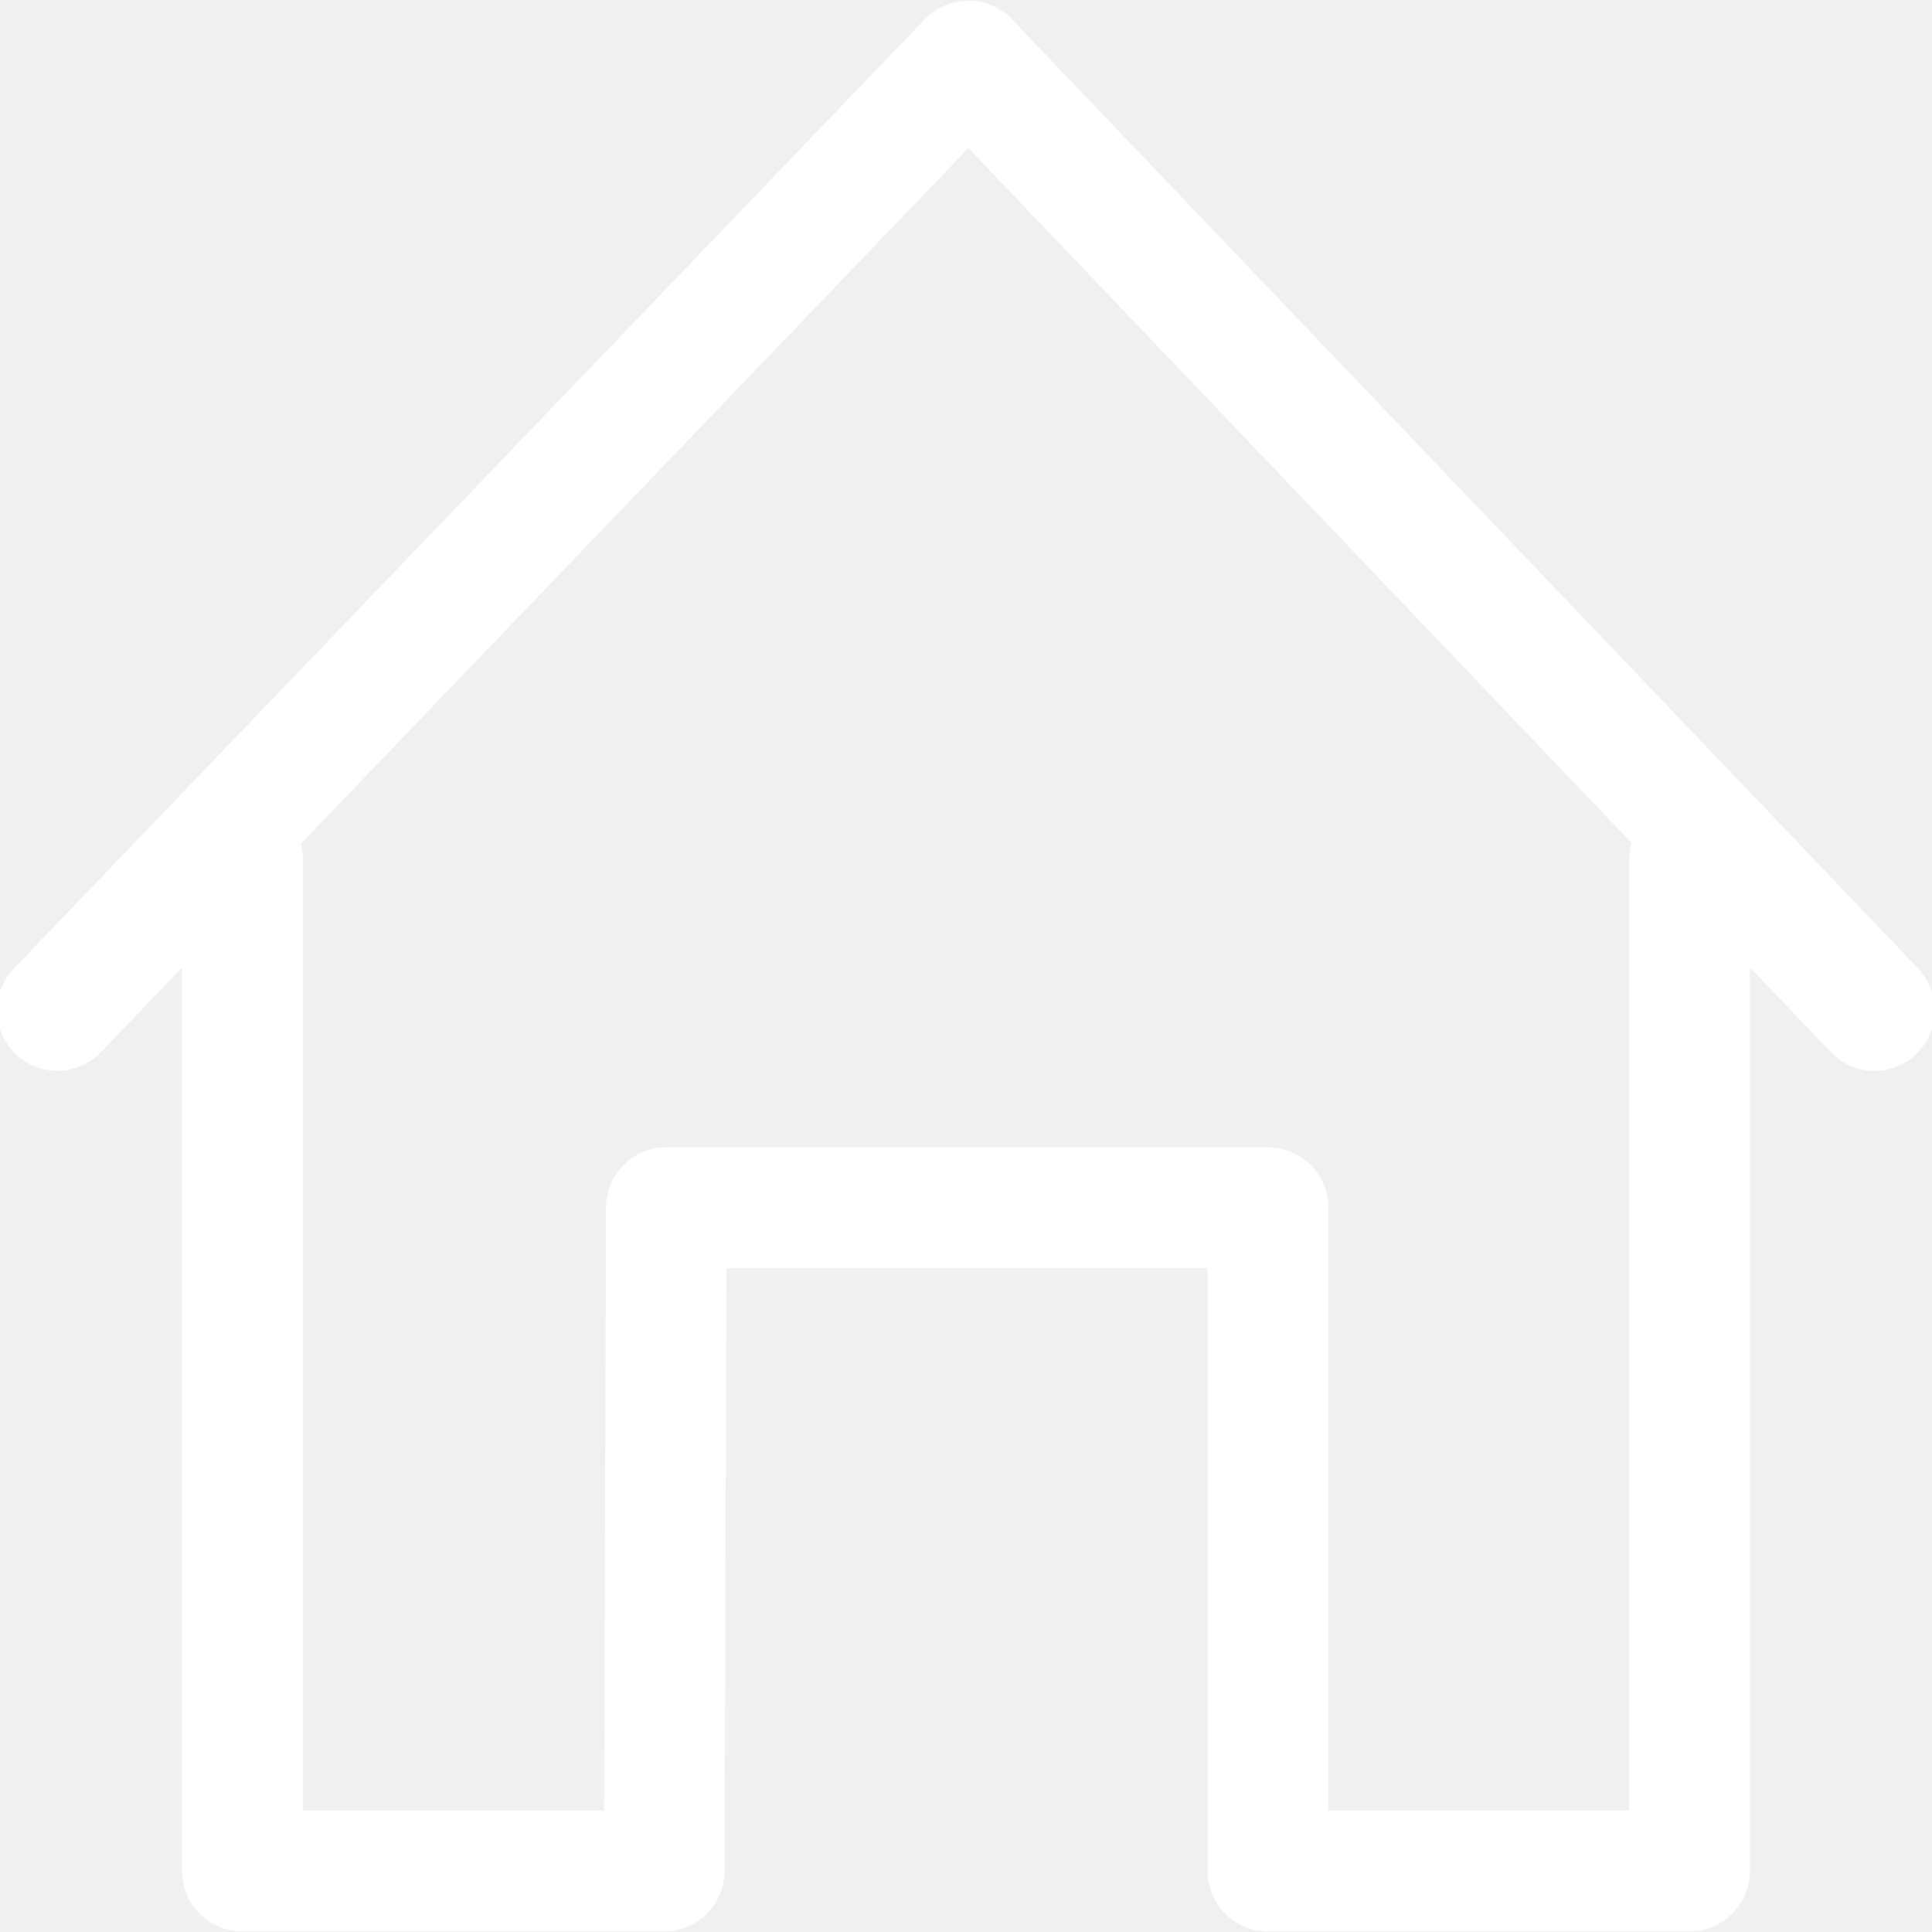
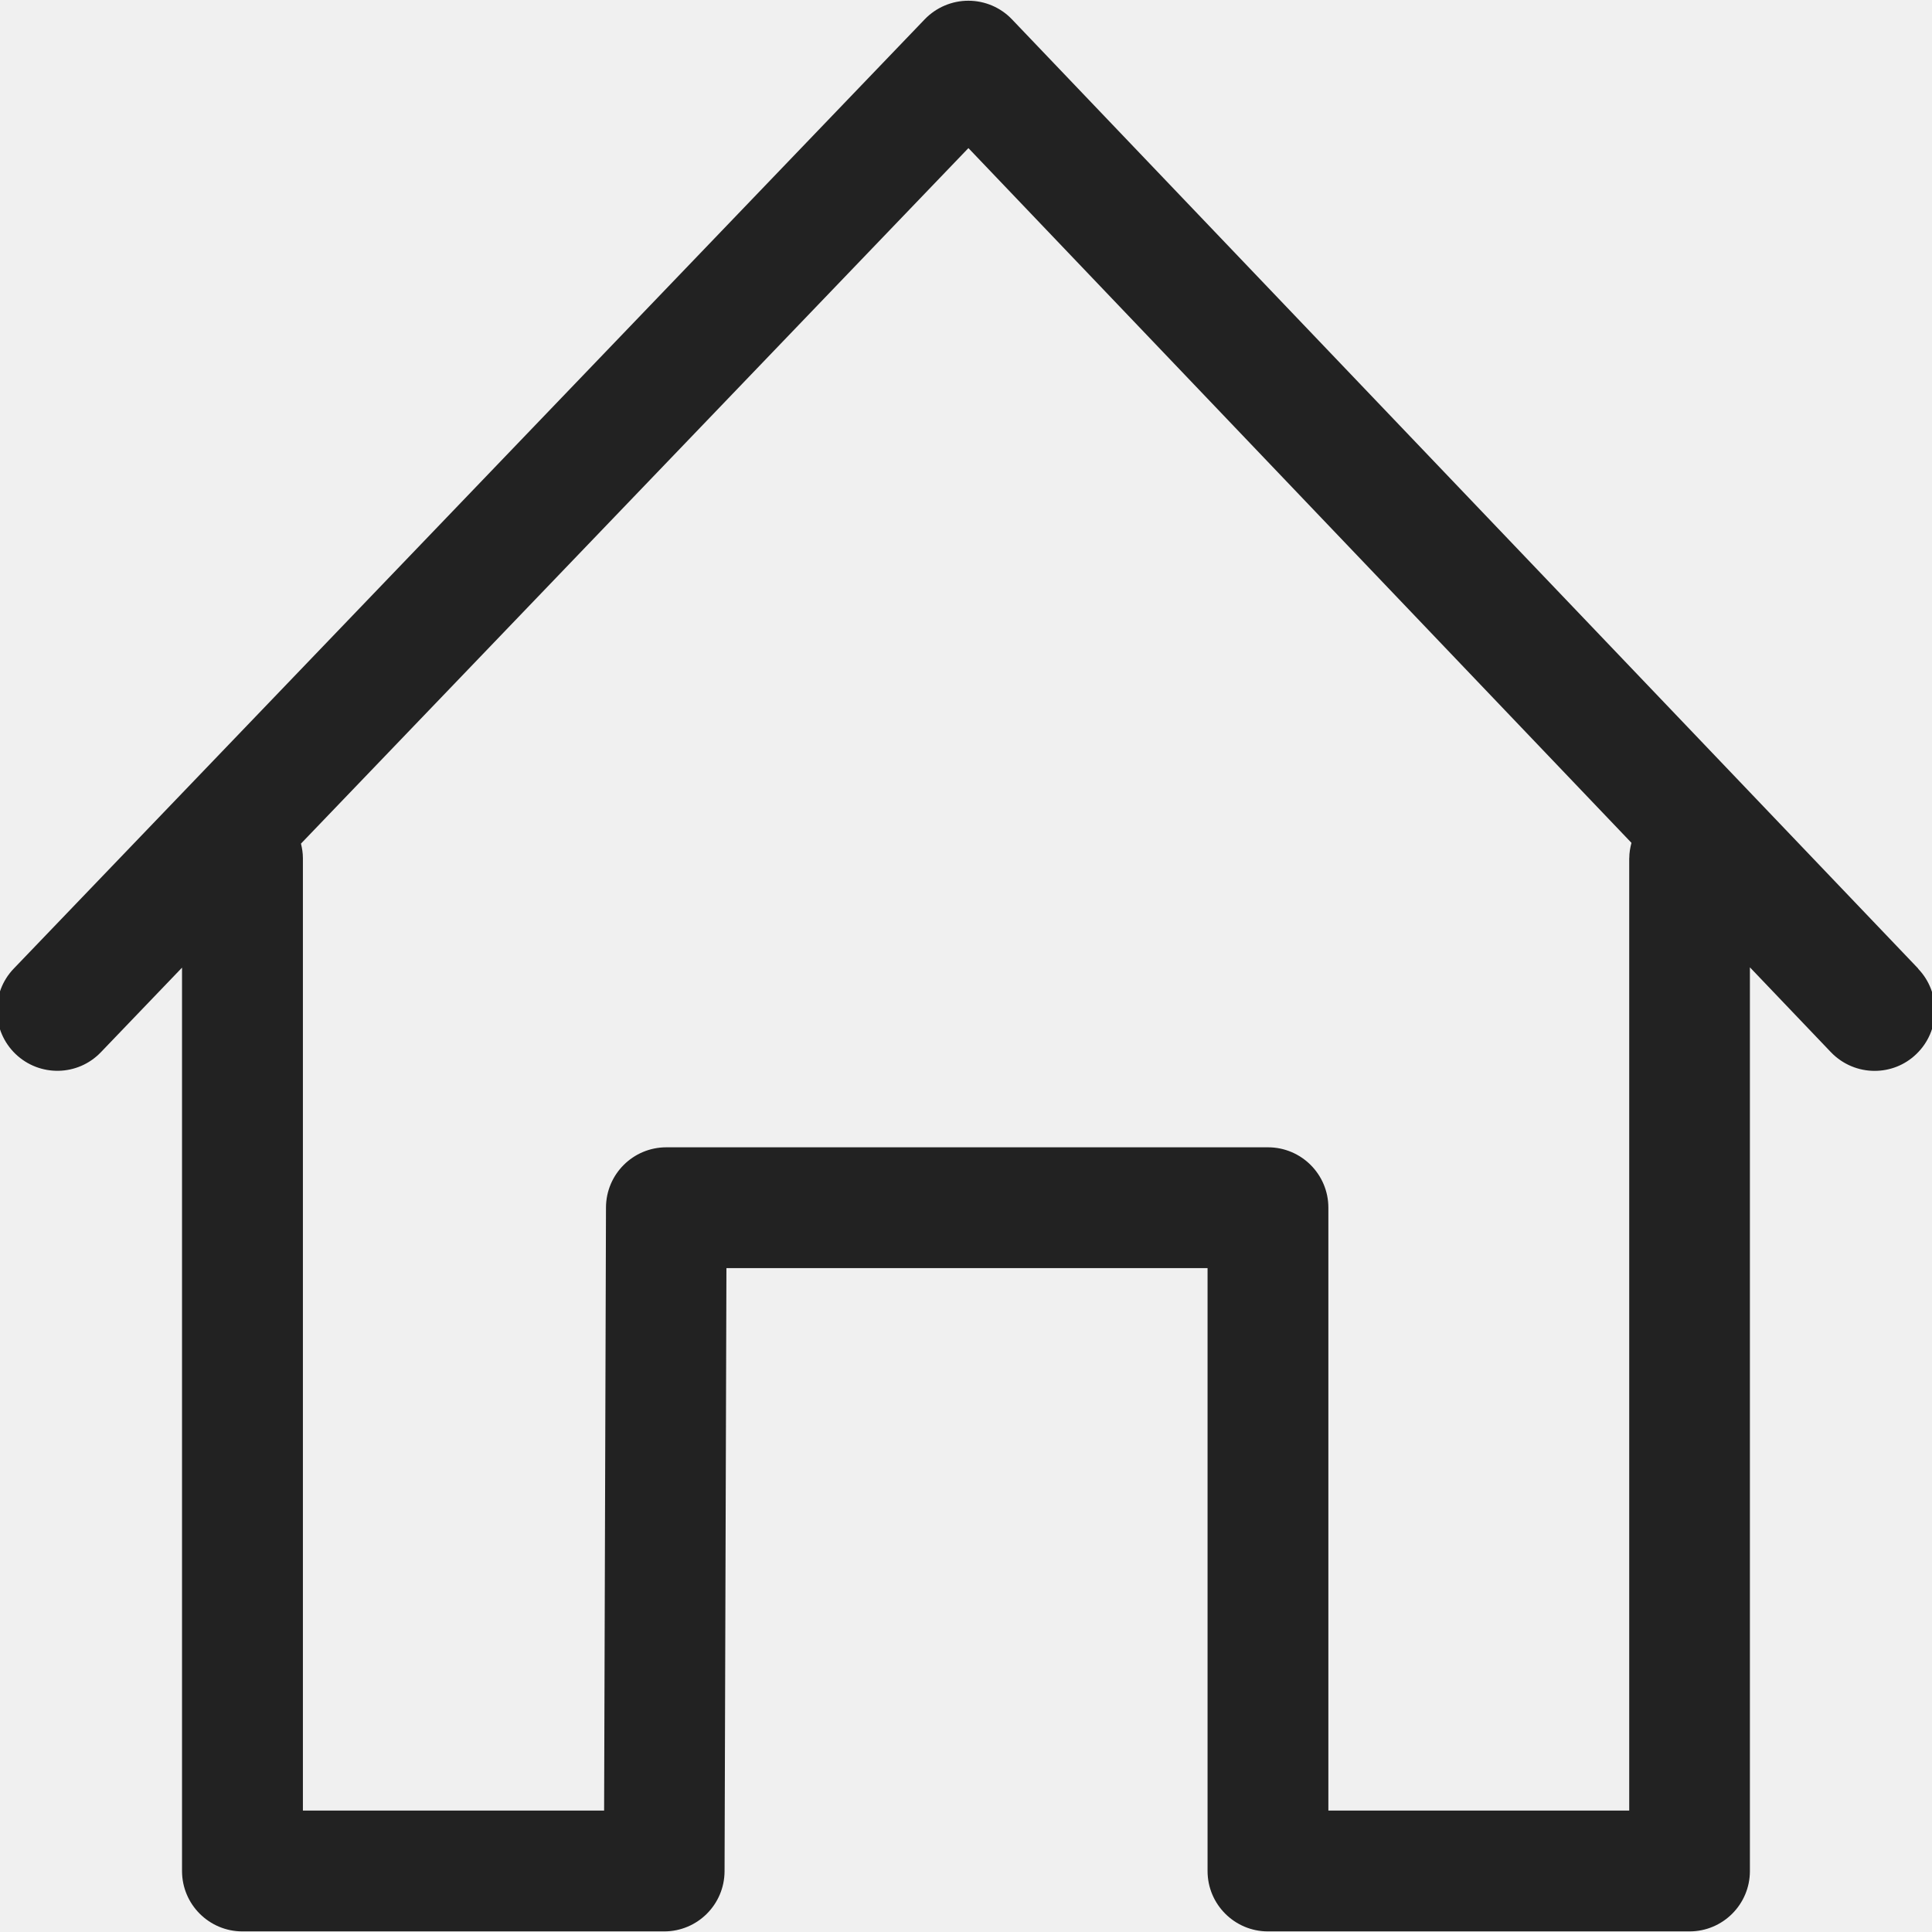
- <svg xmlns="http://www.w3.org/2000/svg" fill="#ffffff" width="20px" height="20px" viewBox="0 0 32 32" version="1.1">
+ <svg xmlns="http://www.w3.org/2000/svg" fill="#222222" width="20px" height="20px" viewBox="0 0 32 32" version="1.1">
  <g id="SVGRepo_bgCarrier" stroke-width="0" />
  <g id="SVGRepo_tracerCarrier" stroke-linecap="round" stroke-linejoin="round" />
  <g id="SVGRepo_iconCarrier">
    <path d="M31.772 16.043l-15.012-15.724c-0.189-0.197-0.449-0.307-0.721-0.307s-0.533 0.111-0.722 0.307l-15.089 15.724c-0.383 0.398-0.369 1.031 0.029 1.414 0.399 0.382 1.031 0.371 1.414-0.029l1.344-1.401v14.963c0 0.552 0.448 1 1 1h6.986c0.551 0 0.998-0.445 1-0.997l0.031-9.989h7.969v9.986c0 0.552 0.448 1 1 1h6.983c0.552 0 1-0.448 1-1v-14.968l1.343 1.407c0.197 0.204 0.459 0.308 0.722 0.308 0.249 0 0.499-0.092 0.692-0.279 0.398-0.382 0.411-1.015 0.029-1.413zM26.985 14.213v15.776h-4.983v-9.986c0-0.552-0.448-1-1-1h-9.965c-0.551 0-0.998 0.445-1 0.997l-0.031 9.989h-4.989v-15.777c0-0.082-0.013-0.162-0.032-0.239l11.055-11.52 10.982 11.507c-0.021 0.081-0.036 0.165-0.036 0.252z" />
  </g>
</svg>
